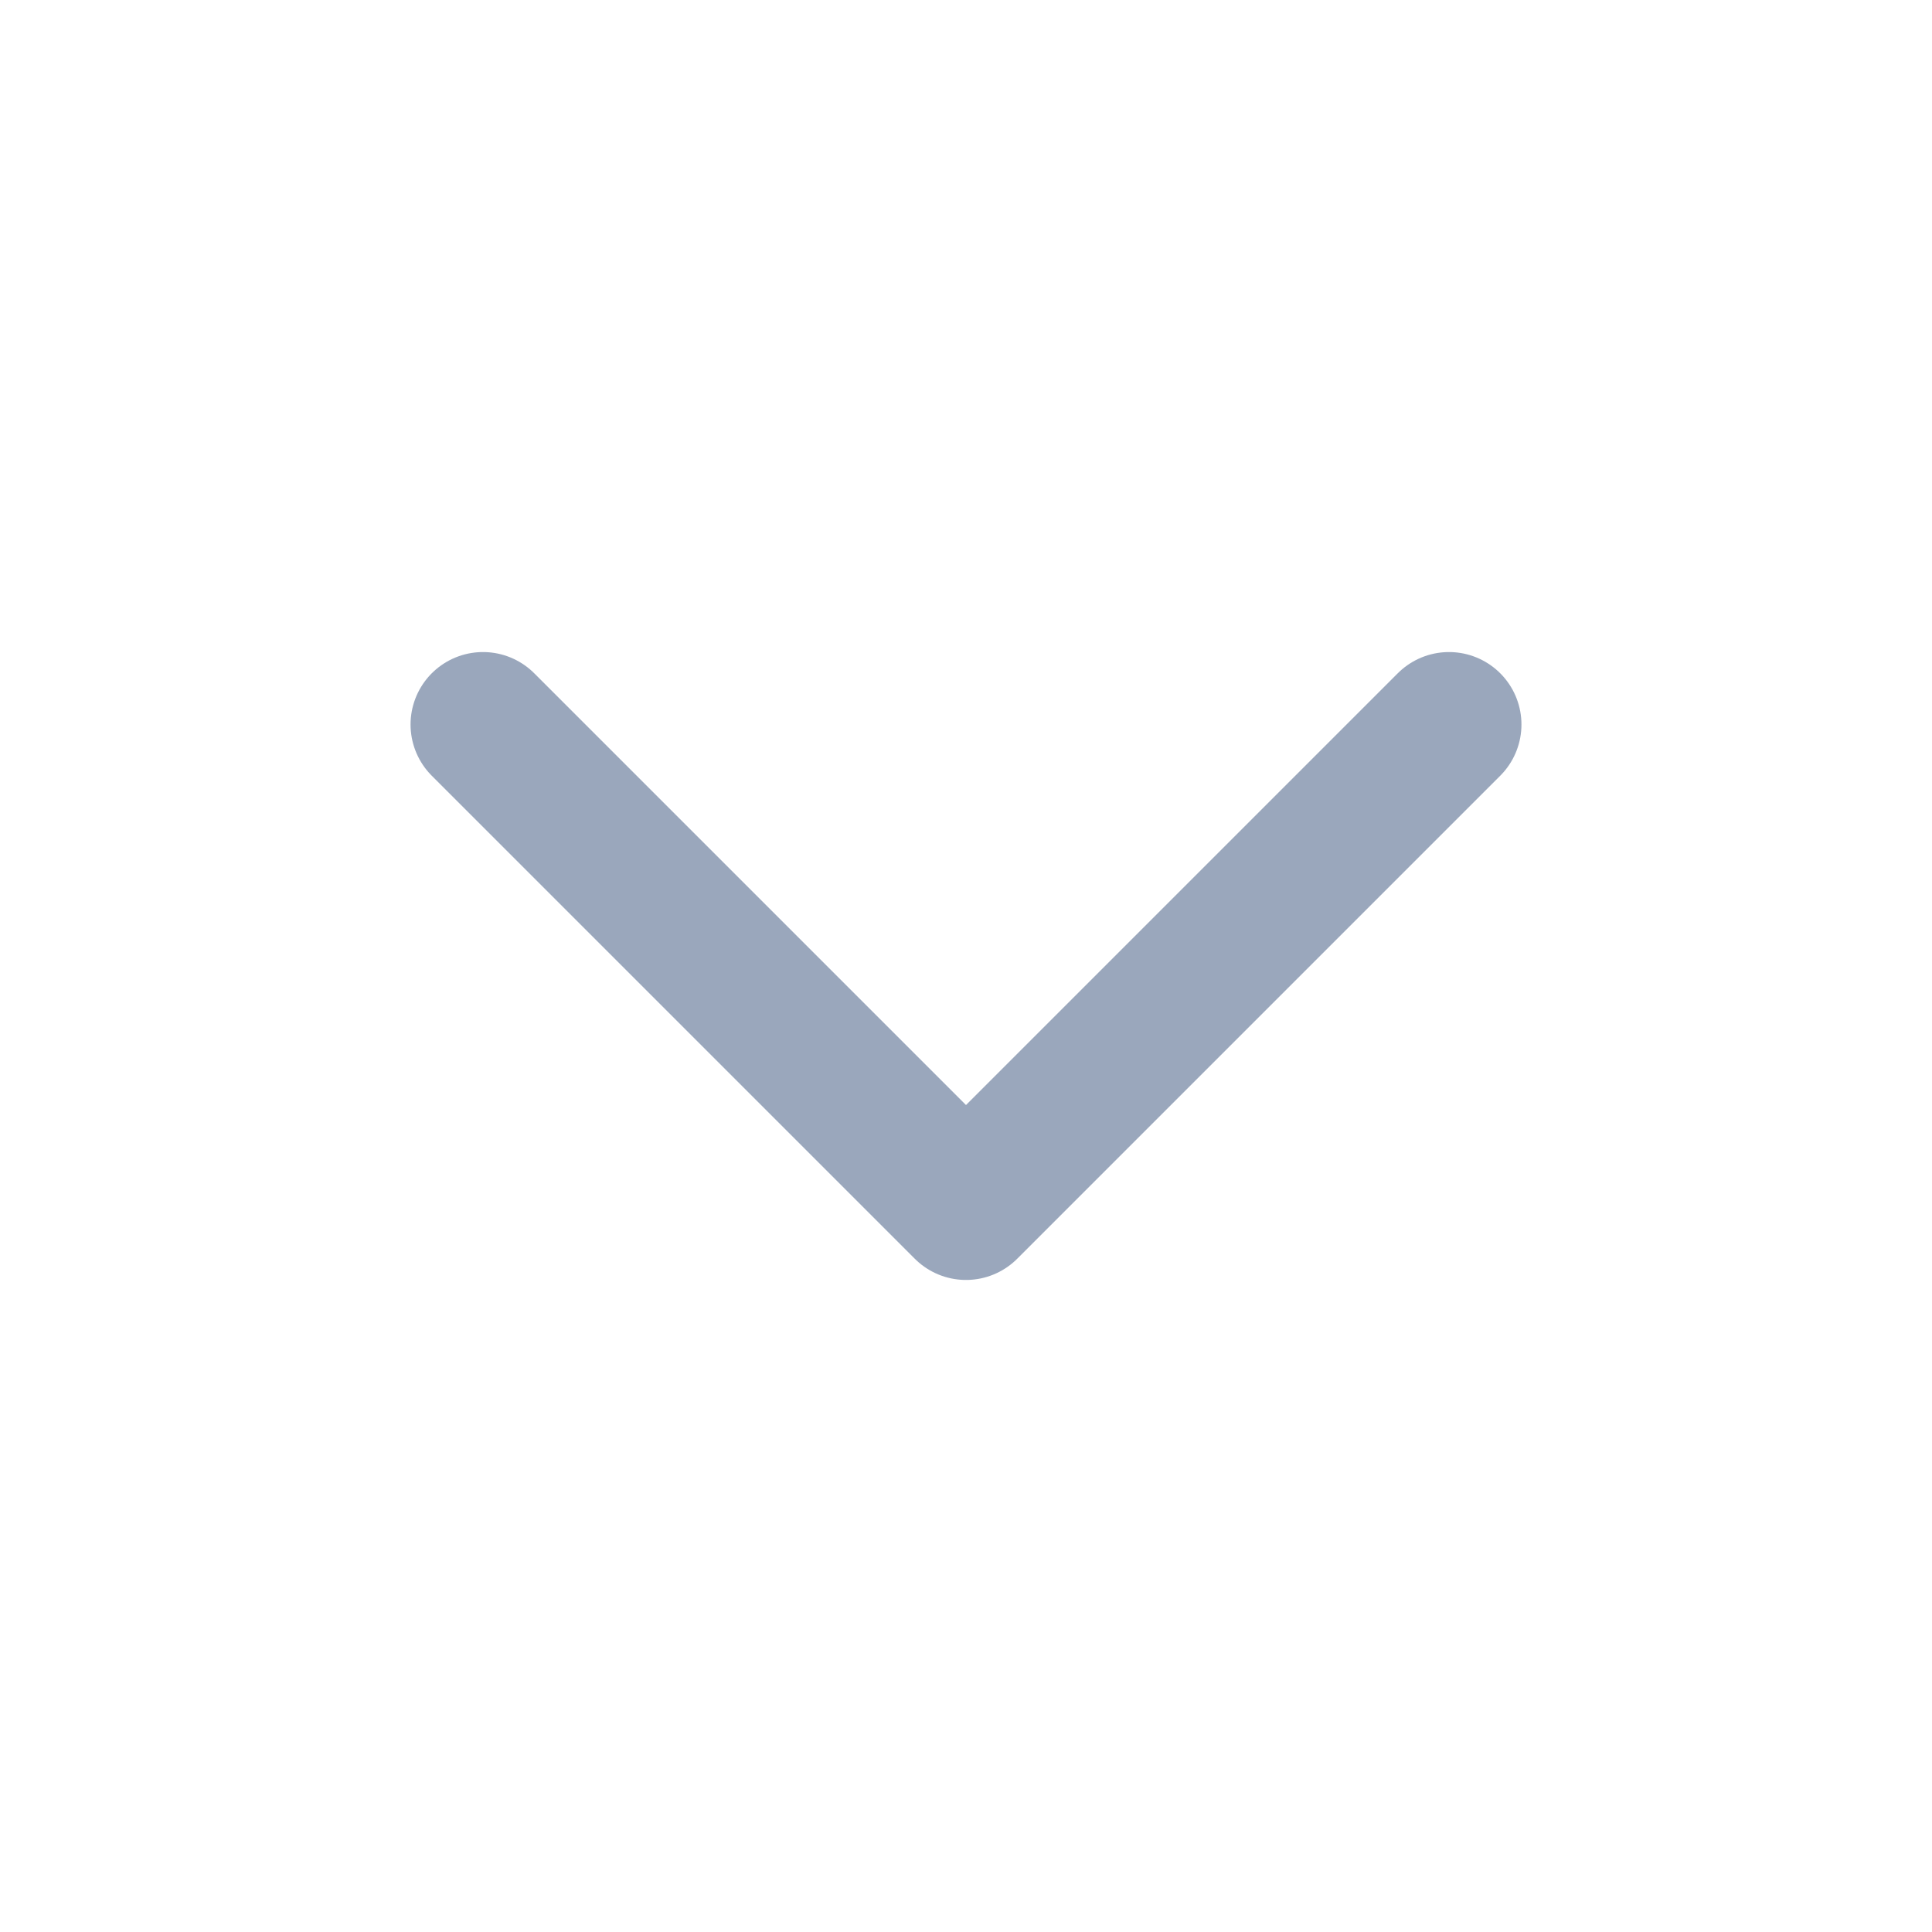
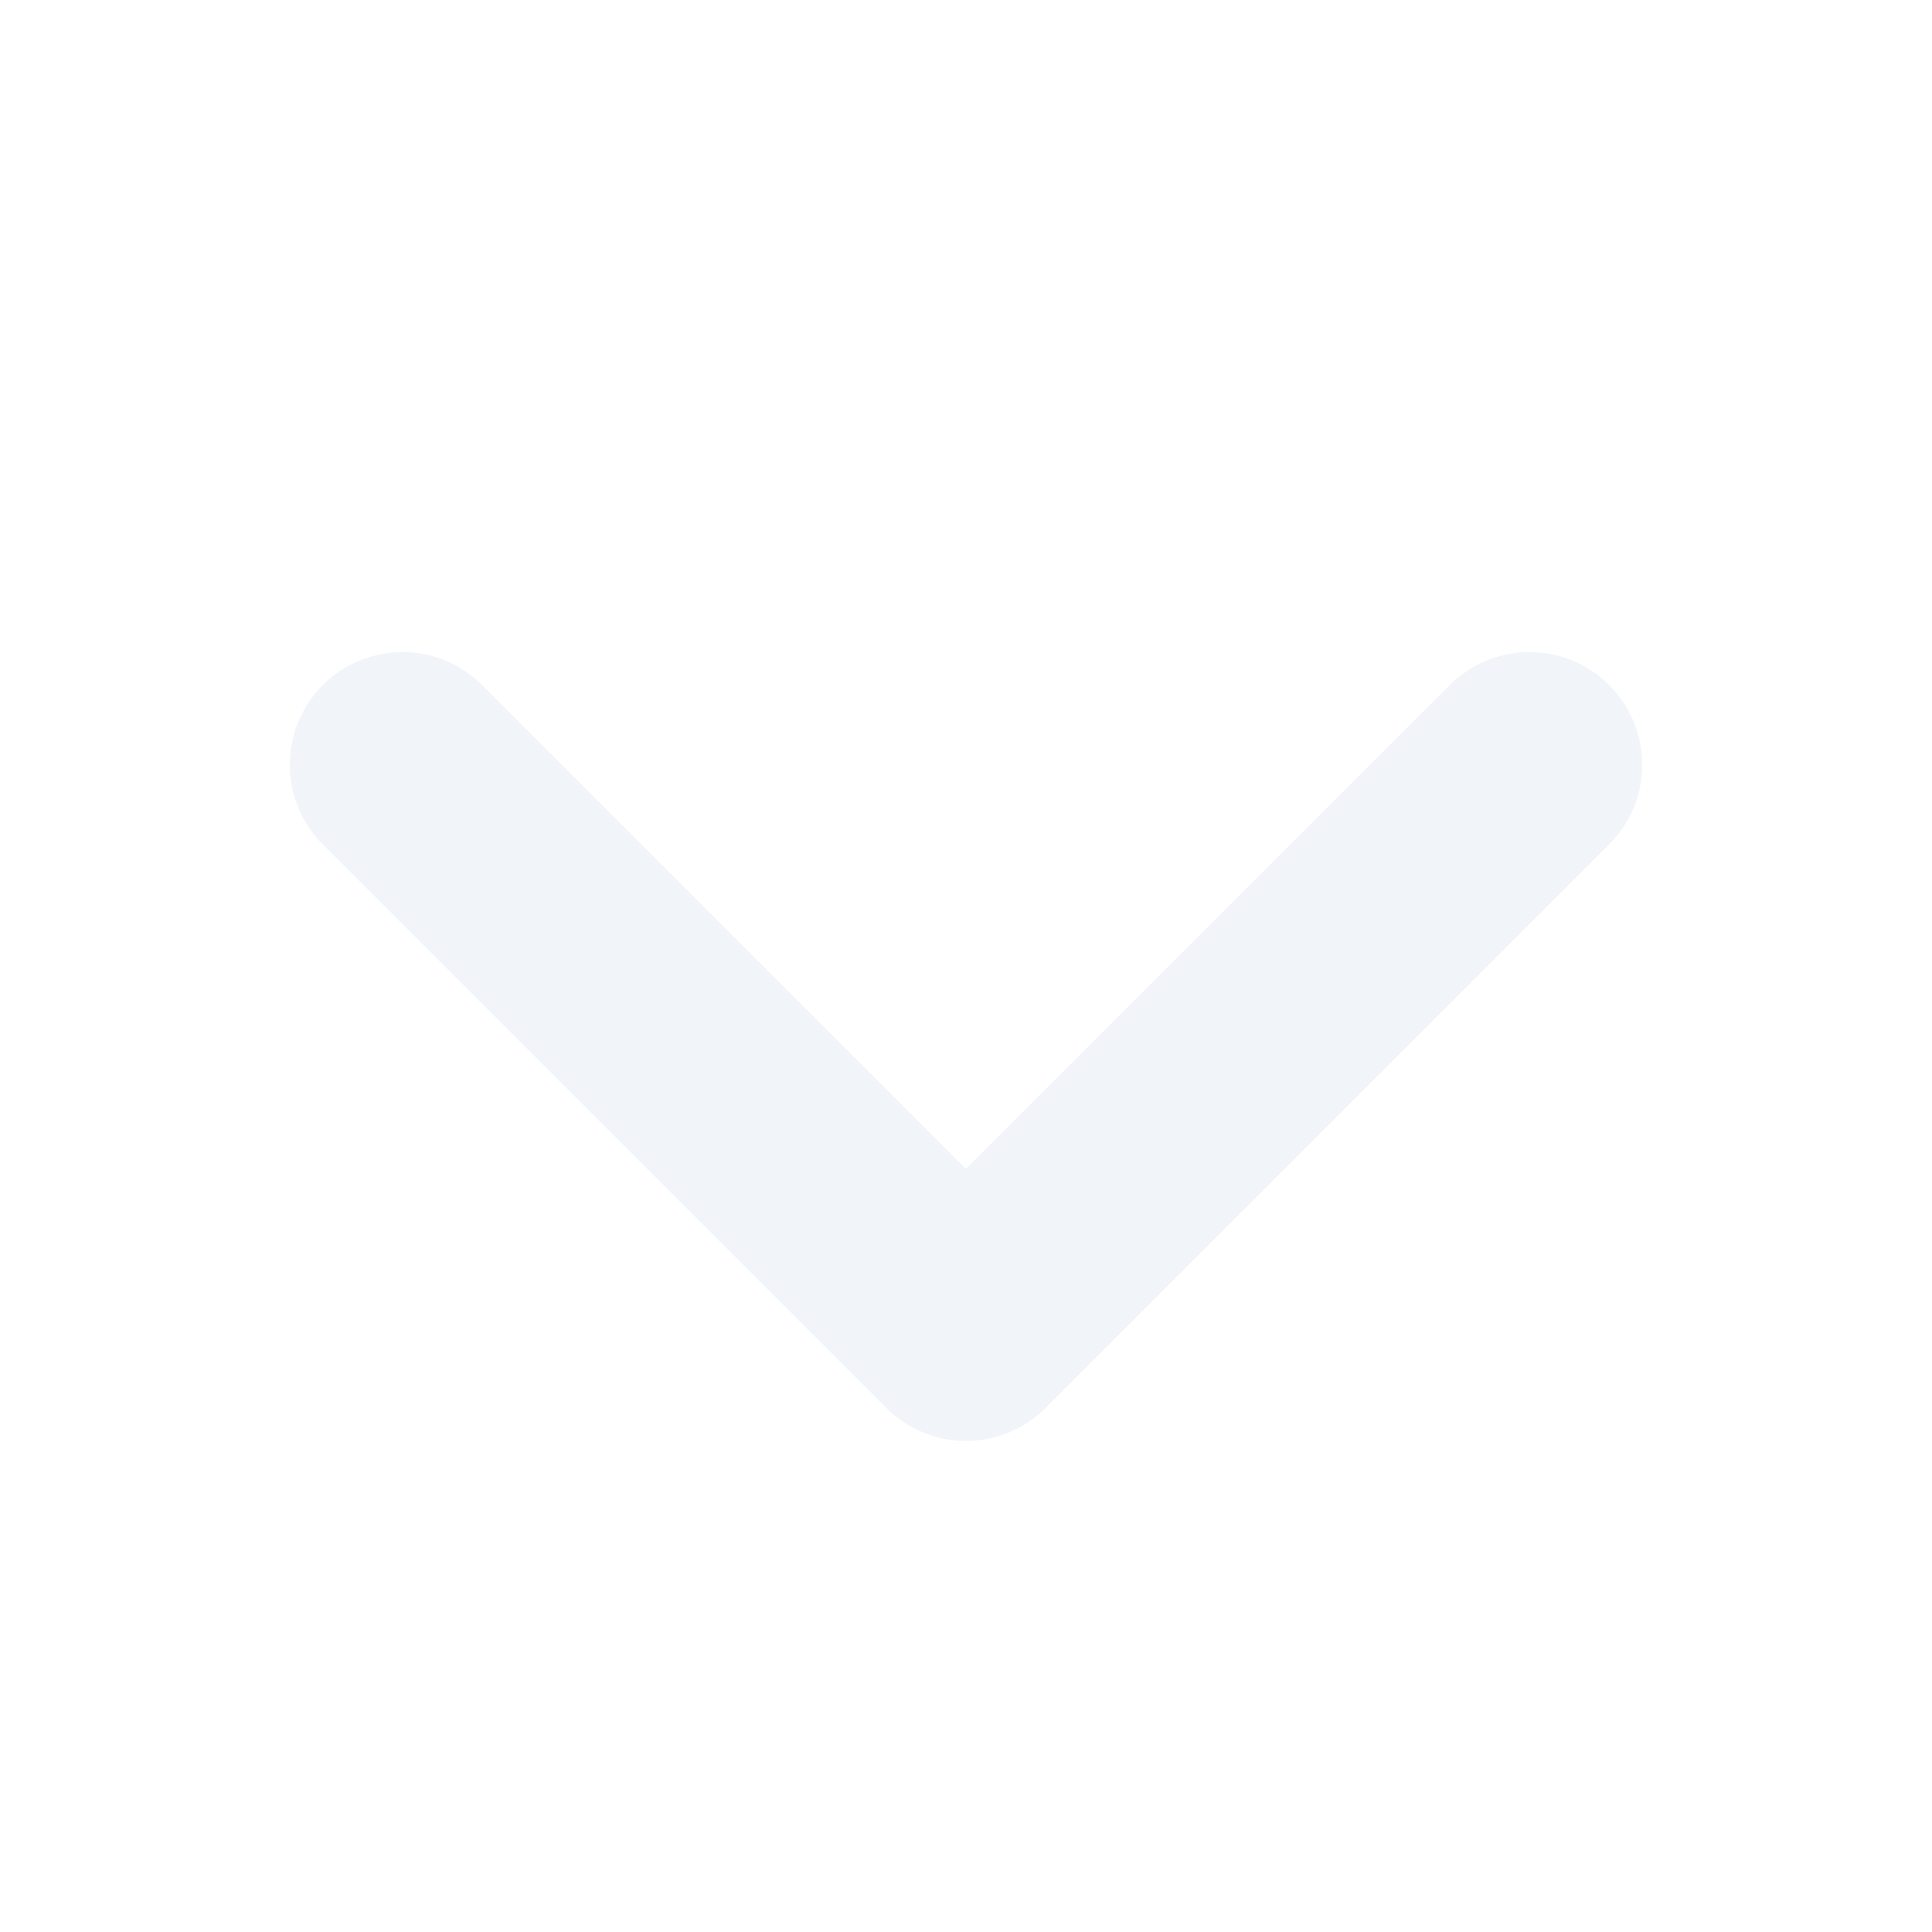
- <svg xmlns="http://www.w3.org/2000/svg" viewBox="0 0 24 24" width="24" height="24" fill="none" stroke="#9aa7bc" stroke-width="1.8" stroke-linecap="round" stroke-linejoin="round">
-   <polyline points="6 9 12 15 18 9" />
+ <svg xmlns="http://www.w3.org/2000/svg" viewBox="0 0 24 24" width="32" height="32" fill="none" stroke="#F1F5F9" stroke-width="2.8" stroke-linecap="round" stroke-linejoin="round">
+   <path d="M5 9.5l7 7 7-7" />
</svg>
